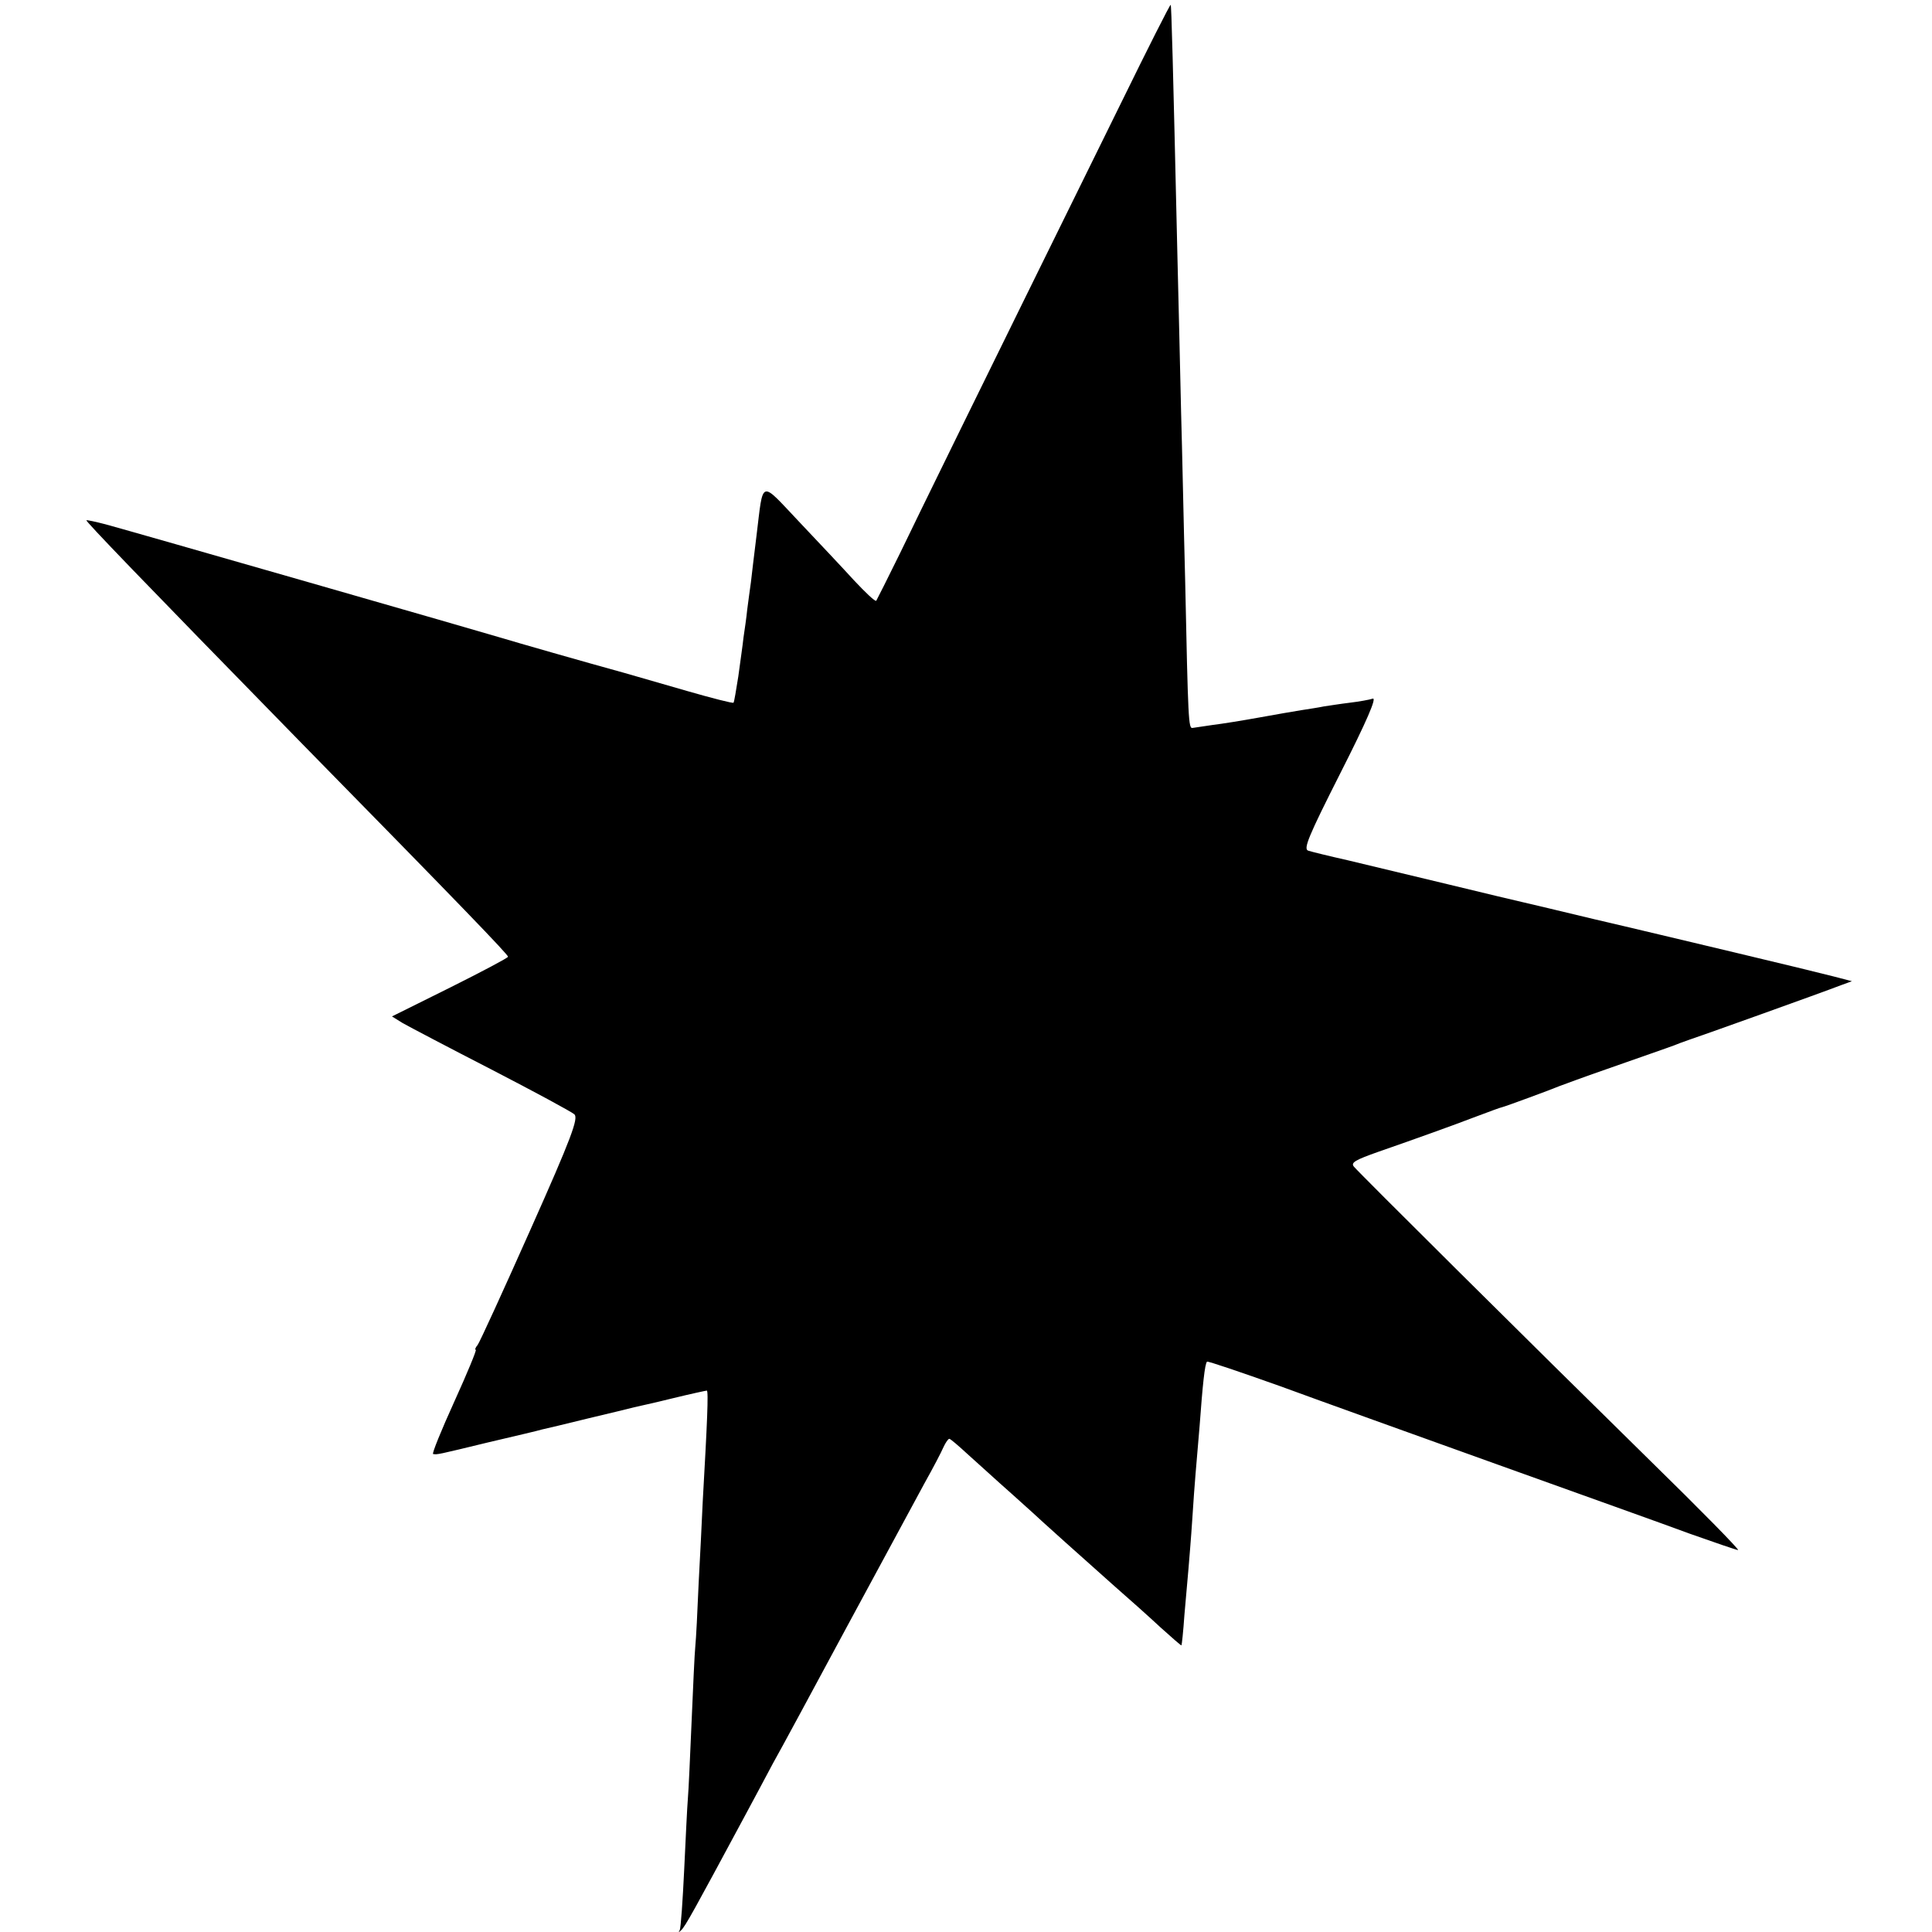
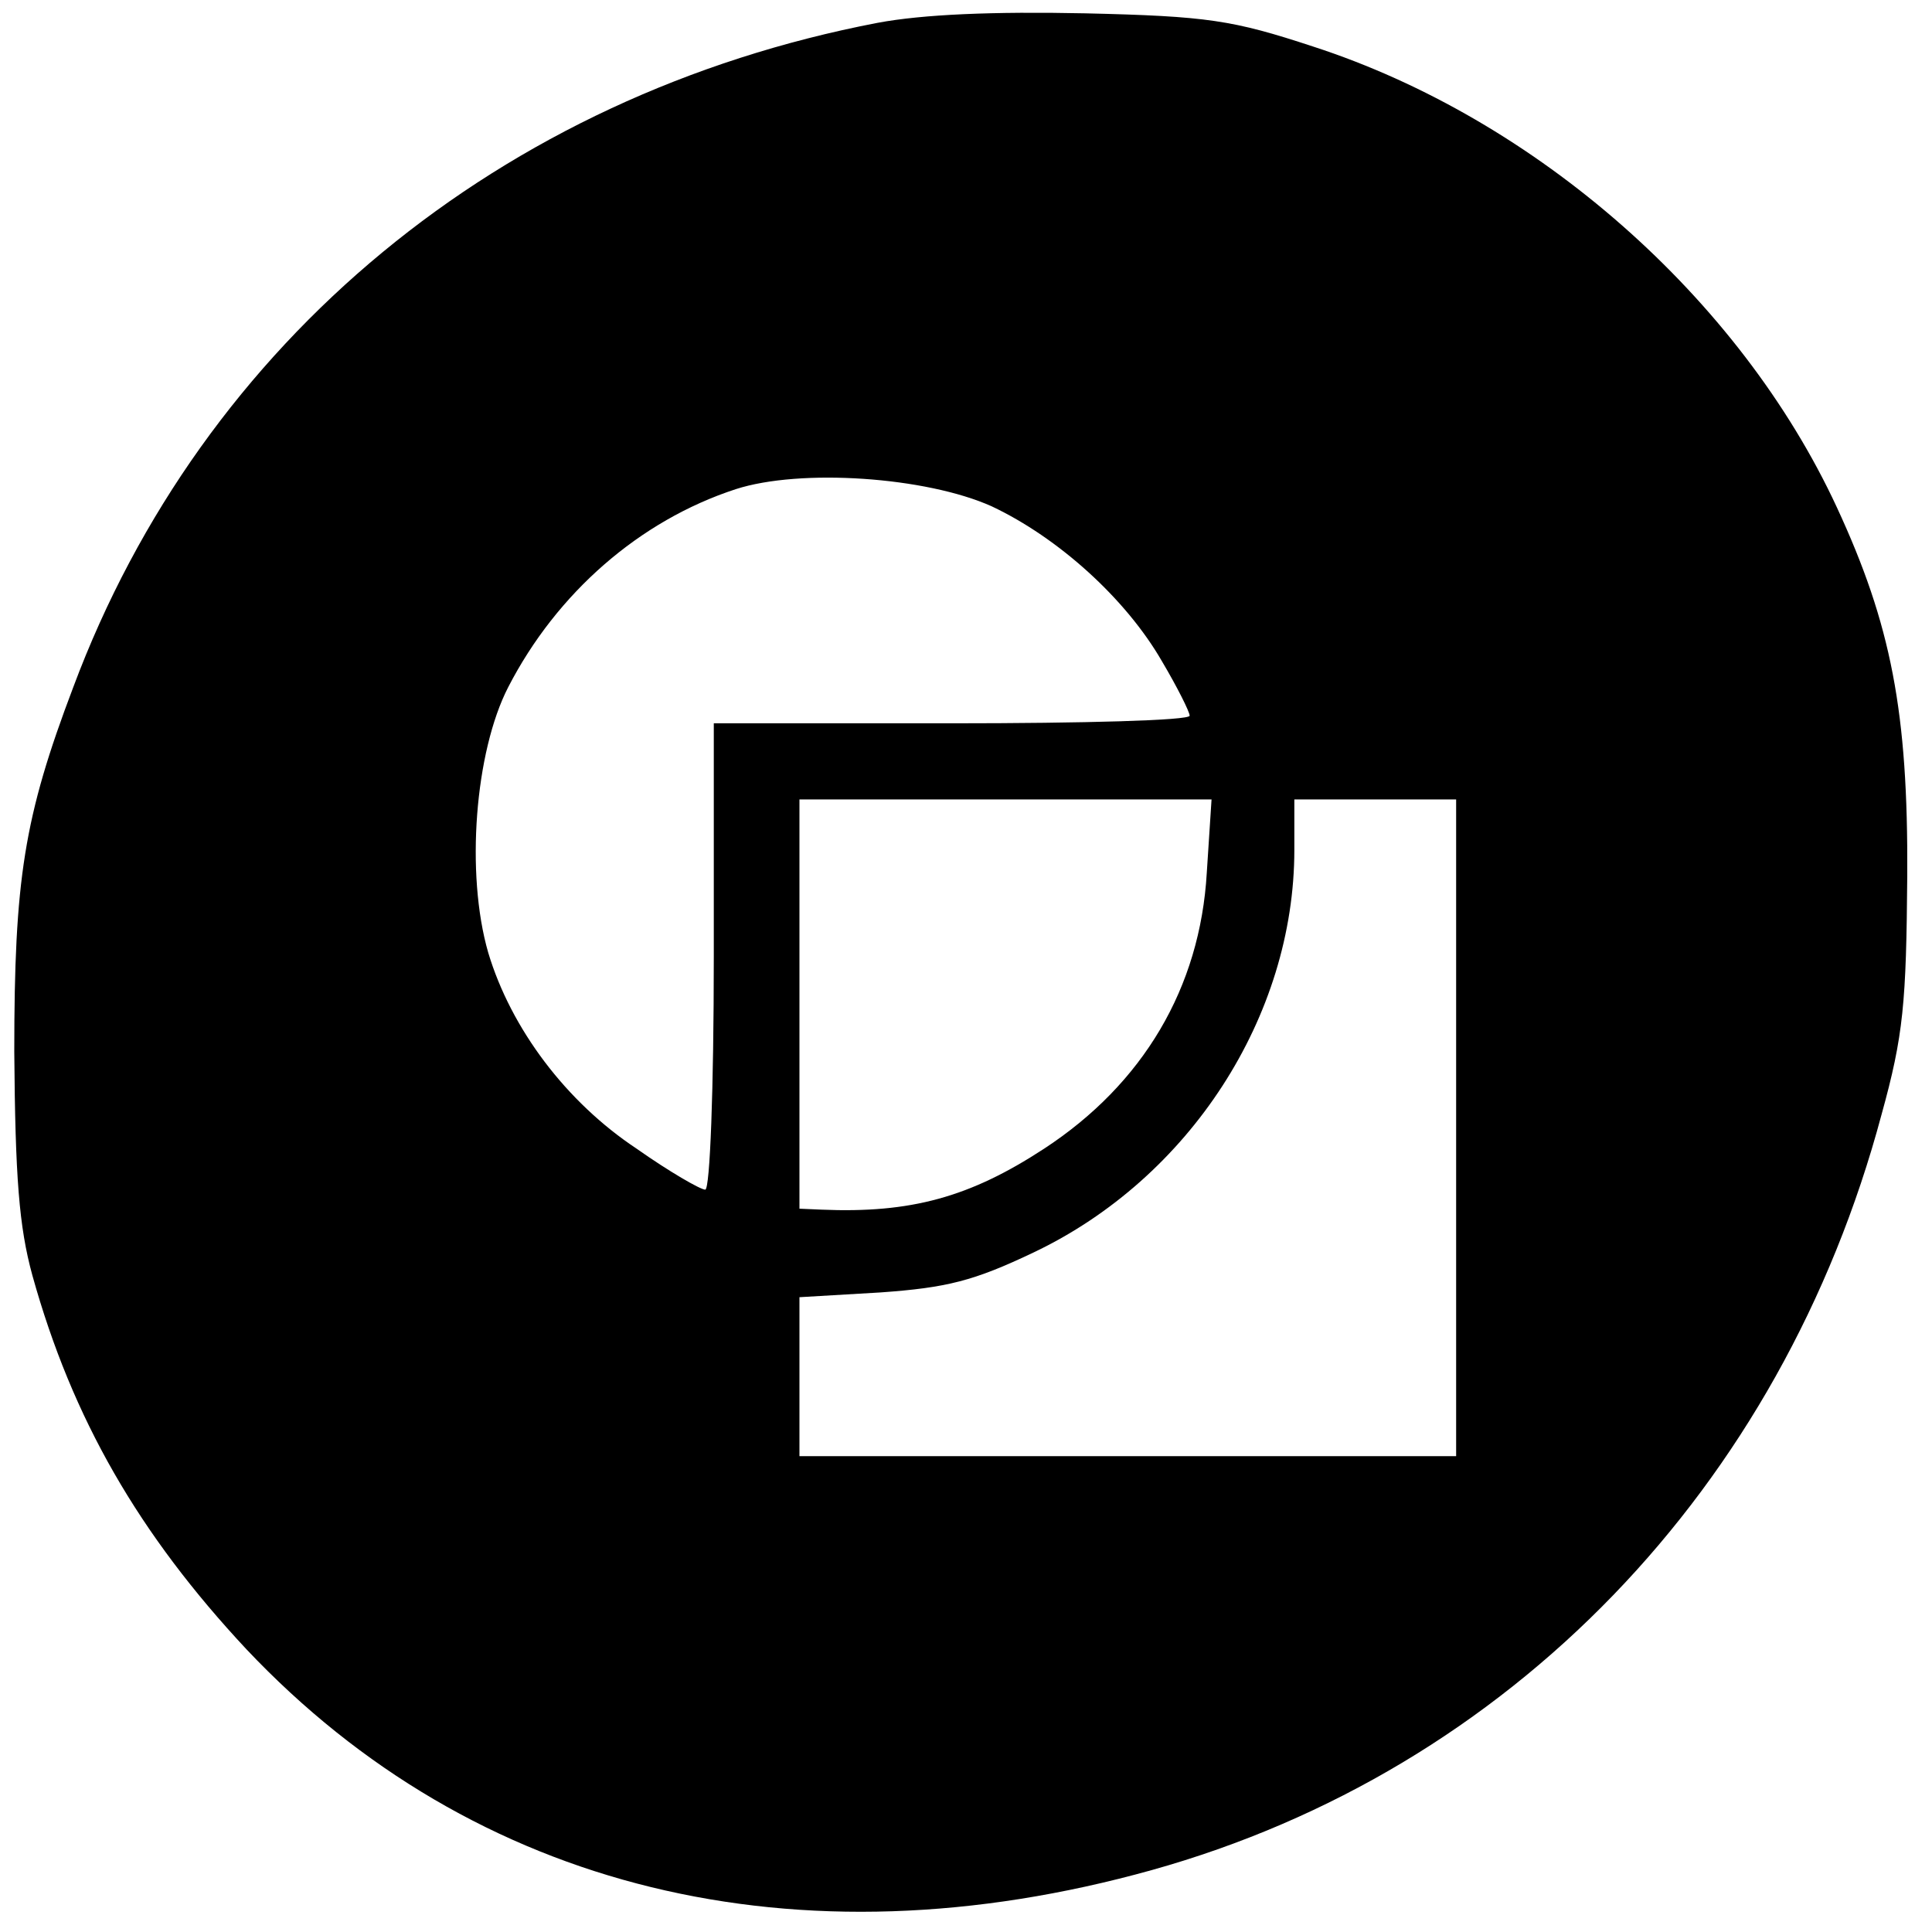
- <svg xmlns="http://www.w3.org/2000/svg" version="1.0" width="521pt" height="521pt" viewBox="0 0 521 521" preserveAspectRatio="xMidYMid meet">
-   <g transform="translate(0,521) scale(0.1,-0.1)" fill="#000000" stroke="none">
-     <path d="M3023 4932 c-407 -826 -541 -1100 -595 -1212 -34 -69 -63 -127 -65 -130 -3 -3 -29 22 -60 55 -30 33 -97 104 -149 159 -106 112 -95 115 -114 -39 -6 -49 -13 -106 -15 -125 -3 -19 -7 -53 -10 -74 -2 -21 -7 -55 -10 -75 -2 -20 -9 -67 -14 -105 -6 -37 -11 -69 -13 -71 -2 -2 -57 12 -123 31 -66 19 -142 41 -170 49 -102 28 -301 85 -330 94 -35 11 -996 287 -1070 307 -27 7 -50 12 -52 11 -2 -3 140 -151 583 -604 427 -435 554 -567 554 -573 0 -3 -70 -40 -156 -83 l-157 -78 29 -18 c16 -9 124 -66 239 -125 116 -60 216 -114 224 -121 11 -11 -7 -61 -119 -312 -73 -164 -137 -304 -142 -310 -6 -7 -8 -13 -5 -13 3 0 -23 -63 -58 -140 -35 -77 -61 -141 -57 -141 11 -2 11 -2 147 31 72 17 137 32 146 35 9 2 65 15 125 30 60 14 116 28 124 30 8 2 55 12 103 24 49 12 91 21 93 21 5 0 1 -89 -11 -300 -2 -47 -7 -146 -11 -220 -3 -74 -7 -151 -9 -170 -2 -19 -6 -110 -10 -203 -4 -92 -8 -185 -10 -207 -2 -23 -6 -109 -10 -193 -4 -83 -9 -156 -12 -162 -4 -7 -3 -7 4 0 11 10 35 54 170 305 22 41 57 106 77 144 21 37 112 206 203 375 91 168 184 340 206 381 23 41 46 85 51 97 6 13 13 23 16 23 3 0 25 -19 50 -42 25 -22 78 -71 119 -107 40 -36 79 -71 85 -77 12 -11 82 -74 191 -171 39 -34 95 -84 125 -112 30 -27 55 -49 56 -48 1 1 5 38 8 82 4 44 9 100 11 125 2 25 7 83 10 130 3 47 7 103 9 125 2 22 7 81 11 130 8 109 14 168 20 173 2 2 90 -28 197 -66 106 -39 371 -134 588 -212 217 -78 450 -161 517 -186 68 -24 126 -44 130 -44 5 0 -102 109 -237 241 -330 324 -785 776 -799 793 -9 11 4 18 66 40 101 35 209 74 253 91 56 21 75 28 80 29 9 2 134 48 155 57 11 4 67 25 125 45 159 56 184 64 200 71 8 3 20 7 25 9 11 3 363 129 409 147 l30 11 -50 13 c-27 7 -146 36 -264 64 -118 28 -289 69 -380 90 -91 22 -176 42 -189 45 -14 3 -106 25 -205 49 -100 24 -221 53 -271 65 -49 11 -98 23 -107 26 -14 4 0 38 87 210 71 140 98 203 87 200 -9 -3 -37 -8 -62 -11 -25 -3 -56 -8 -70 -10 -14 -3 -41 -7 -60 -10 -19 -3 -71 -12 -115 -20 -44 -8 -100 -17 -125 -20 -25 -4 -49 -7 -54 -8 -11 -2 -12 17 -20 398 -4 149 -8 353 -11 455 -2 102 -7 293 -10 425 -12 522 -16 669 -18 672 -2 1 -62 -118 -134 -265z" />
-   </g>
+ <svg xmlns="http://www.w3.org/2000/svg" version="1" width="270.667" height="270.667" viewBox="0 0 203 203">
+   <path d="M92.2 2.4C52.6 10 21.3 35.8 7.7 72.2c-5.2 13.7-6.2 20.2-6.2 38.3.1 13.2.5 18.4 1.9 23.5 4.2 15.1 11.2 27.2 22.5 39.3 23.9 25.3 57.8 33.6 95.1 23.2 37.6-10.5 66.2-40.1 76.7-79.4 2.3-8.3 2.6-11.7 2.7-25.1.1-17.2-1.7-26.4-7.4-38.7-10.2-22-31.6-40.8-55-48.4-8.5-2.8-11.1-3.2-24-3.5-9.6-.2-17 .1-21.8 1zm12 50.8c7 3.3 14.1 9.7 17.9 16.3 1.6 2.7 2.9 5.3 2.9 5.7 0 .5-11.2.8-25 .8H75v24.5c0 14-.4 24.5-.9 24.5s-3.8-1.9-7.2-4.3c-7.4-4.9-13.2-12.6-15.6-20.6-2.4-8.3-1.4-21.1 2.1-27.9 5.1-9.9 13.8-17.5 23.9-20.8 6.8-2.2 20-1.3 26.9 1.8zm22.6 38.5c-.7 12.1-6.7 22.2-17.1 29-7.8 5.1-14 6.8-23.4 6.4L84 127V84h43.3l-.5 7.7zm26.2 26.8V153H84V136.3l8.5-.5c7-.5 9.8-1.2 16.1-4.2 16.4-7.8 27.4-24.8 27.4-42.3V84h17v34.5z" />
</svg>
